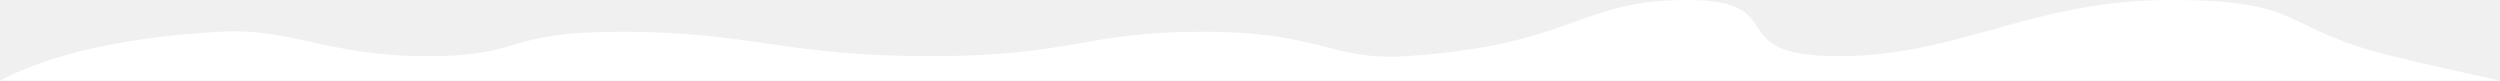
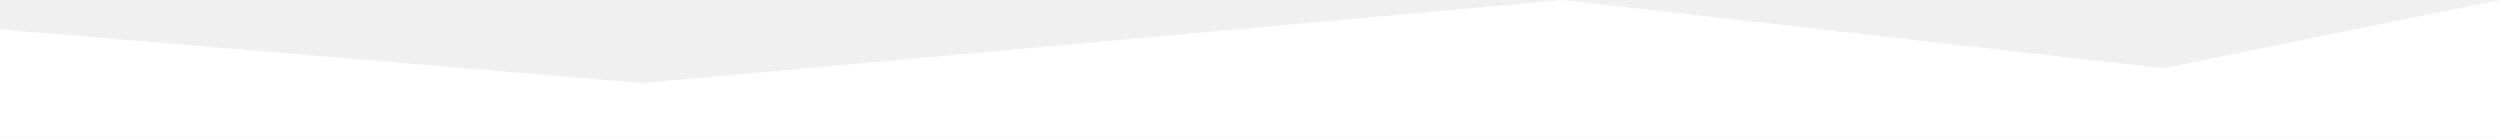
- <svg xmlns="http://www.w3.org/2000/svg" width="1024px" height="33px" viewBox="0 0 1024 33" version="1.1">
+ <svg xmlns="http://www.w3.org/2000/svg" width="1024px" height="56px" viewBox="0 0 1024 56" version="1.1">
  <g id="Page-1" stroke="none" stroke-width="1" fill="none" fill-rule="evenodd">
-     <g id="Desktop" transform="translate(0, -332)" fill="#FFFFFF">
-       <path d="M0,365 C21.447,353.87 51.447,347.203 90,345 C119.67,343.305 133.833,355 175,355 C216.167,355 204.636,345 255,345 C307.636,345 321.051,355 381,355 C440.051,355 443.6,345 493,345 C541.1,345 545.544,357 576,355 C644.544,350.5 646.55,332 691,332 C735.05,332 703.848,355 753,355 C802.848,355 831.973,332 889,332 C945.473,332 932.981,343.507 980,355 C993.654,358.338 1008.321,361.671 1024,365" id="Path" />
+     <g id="Desktop" transform="translate(0, -312)" fill="#FFFFFF">
+       <polygon id="Path" points="5.68434189e-14 368 5.68434189e-14 324.091 263 346.045 640 312 886 340 1024 312 1024 368" />
    </g>
  </g>
</svg>
